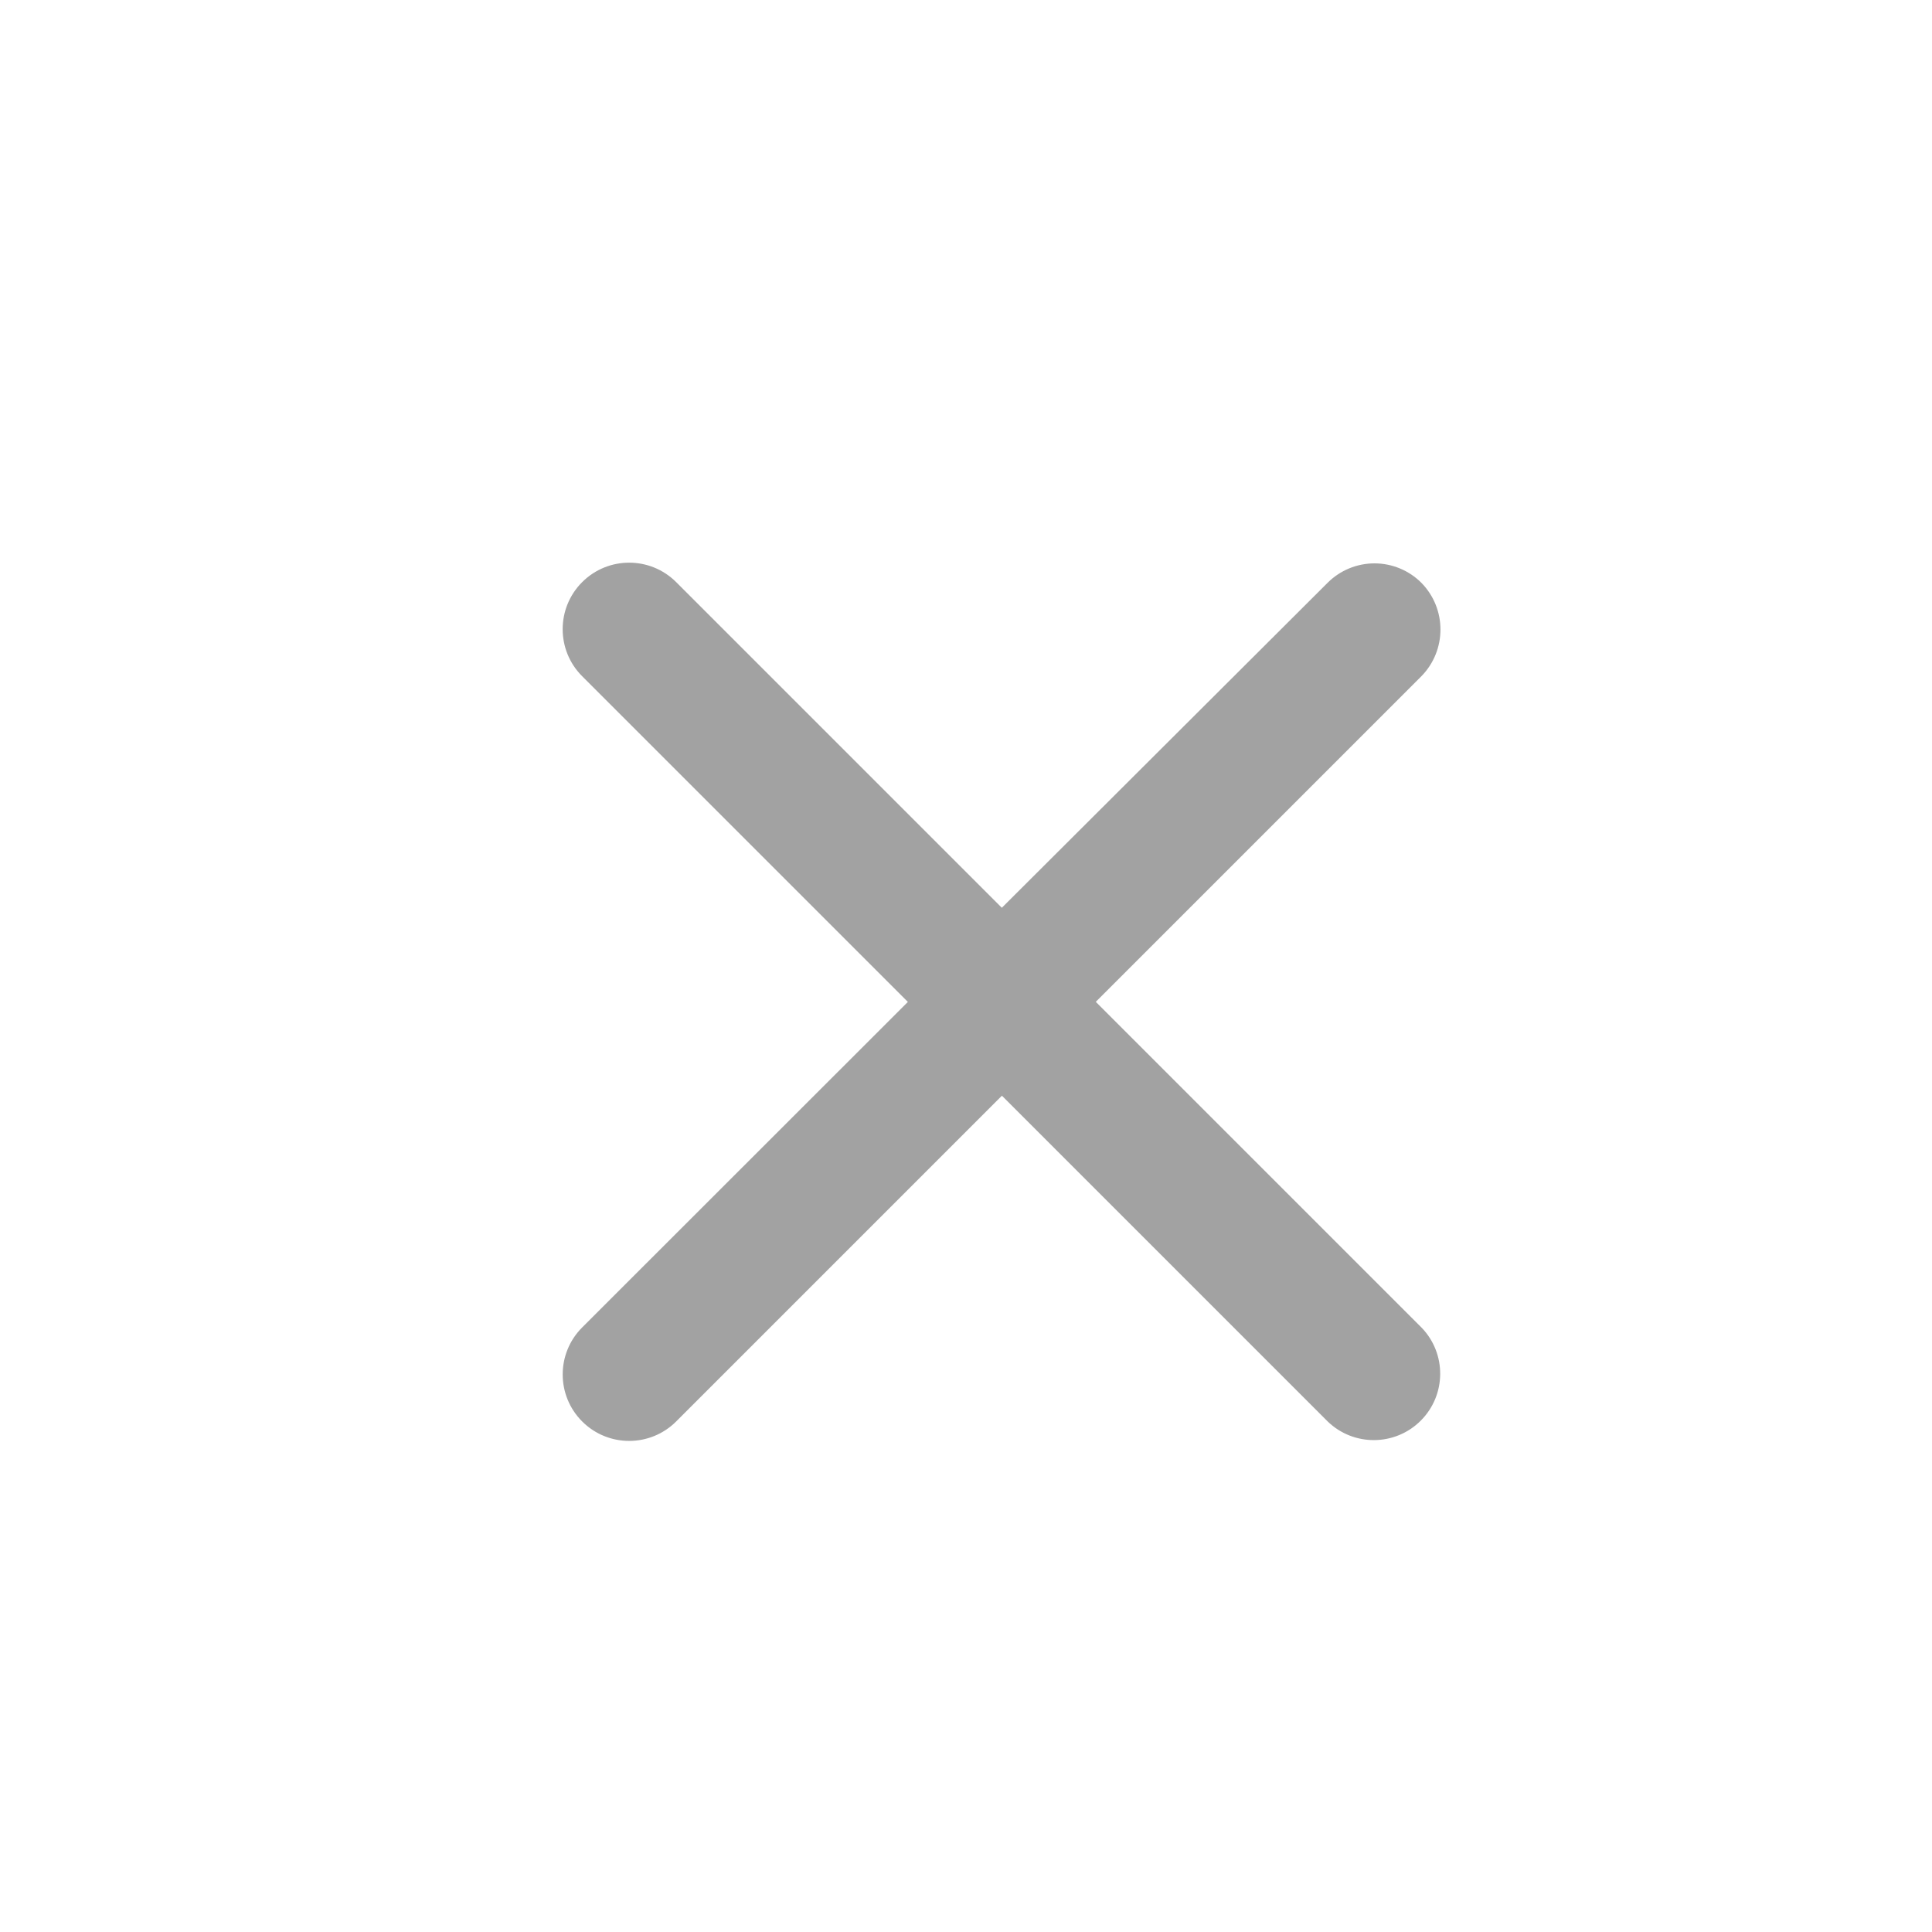
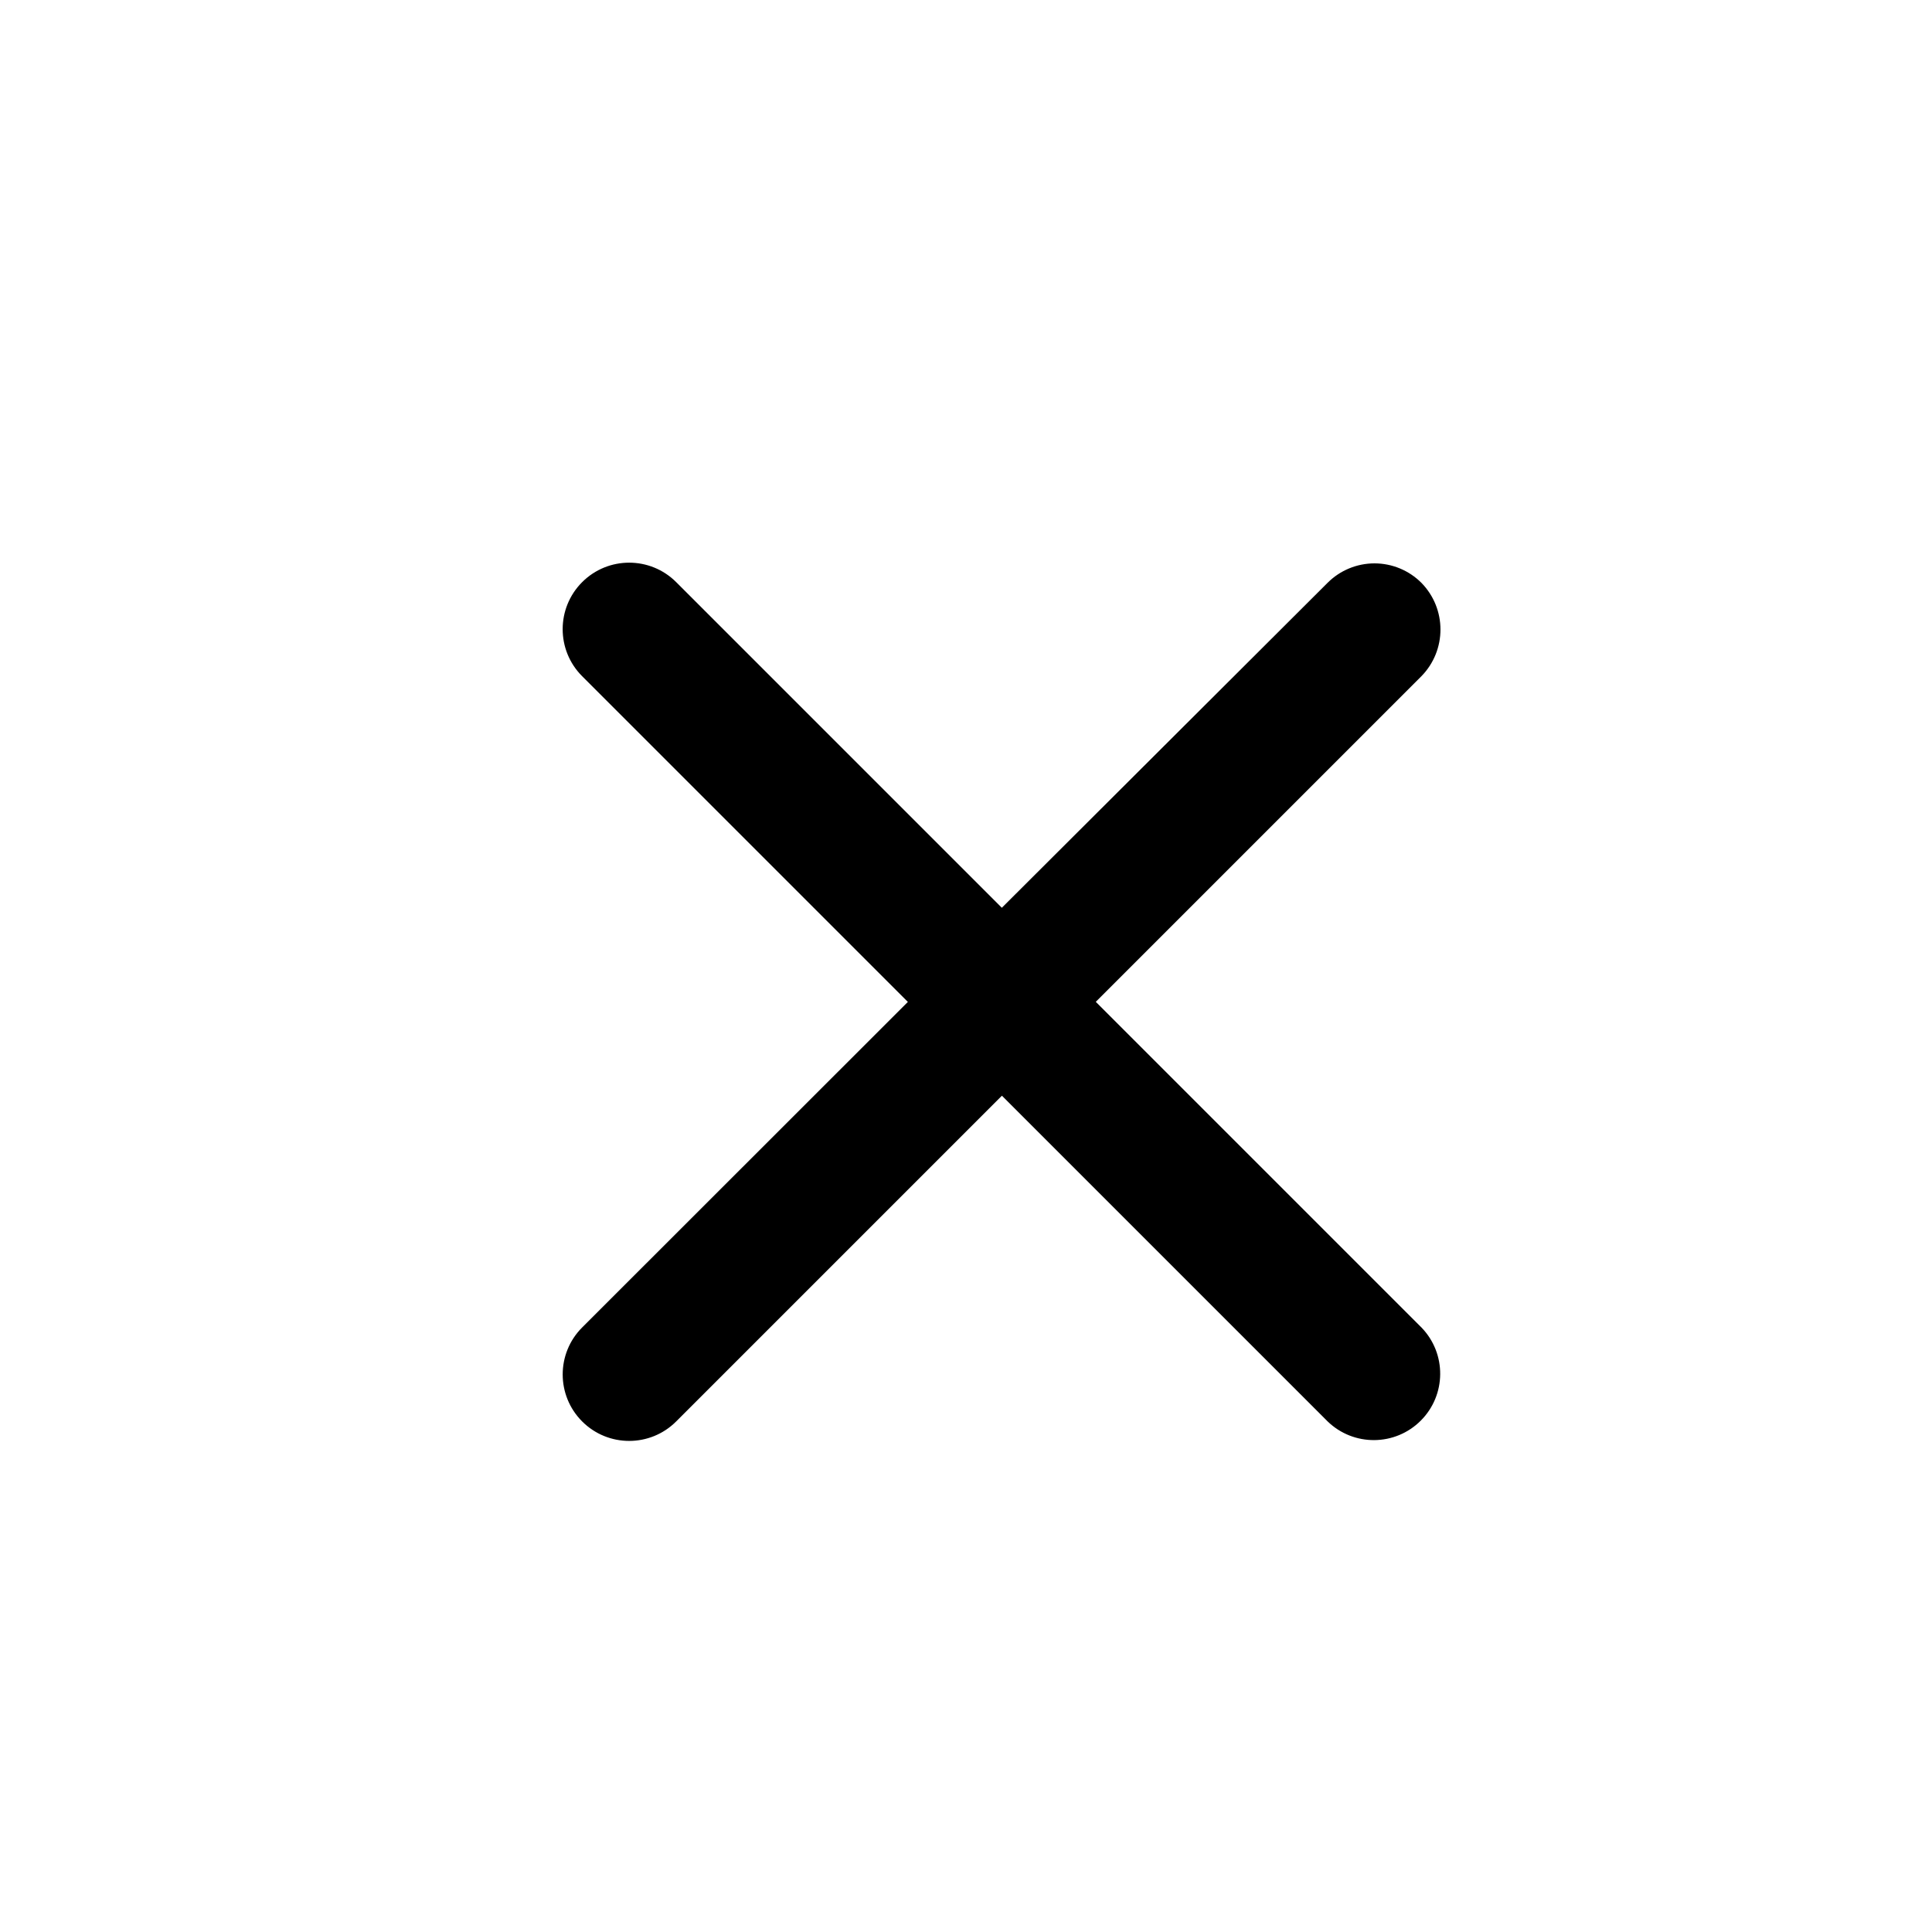
<svg xmlns="http://www.w3.org/2000/svg" id="close-24px_1_" data-name="close-24px (1)" width="22" height="22" viewBox="0 0 22 22">
  <path id="Path_16620" data-name="Path 16620" d="M0,0H22V22H0Z" fill="none" />
-   <path id="Path_16621" data-name="Path 16621" d="M15.186,5.637a.755.755,0,0,0-1.069,0l-3.709,3.7L6.7,5.629A.756.756,0,0,0,5.629,6.7l3.709,3.709L5.629,14.116A.756.756,0,0,0,6.7,15.186l3.709-3.709,3.709,3.709a.756.756,0,0,0,1.069-1.069l-3.709-3.709L15.186,6.7A.76.76,0,0,0,15.186,5.637Z" transform="translate(1 1)" fill="#a2a2a2" />
+   <path id="Path_16621" data-name="Path 16621" d="M15.186,5.637a.755.755,0,0,0-1.069,0l-3.709,3.7L6.7,5.629A.756.756,0,0,0,5.629,6.7l3.709,3.709L5.629,14.116A.756.756,0,0,0,6.7,15.186l3.709-3.709,3.709,3.709a.756.756,0,0,0,1.069-1.069l-3.709-3.709L15.186,6.7A.76.76,0,0,0,15.186,5.637Z" transform="translate(1 1)" />
</svg>
